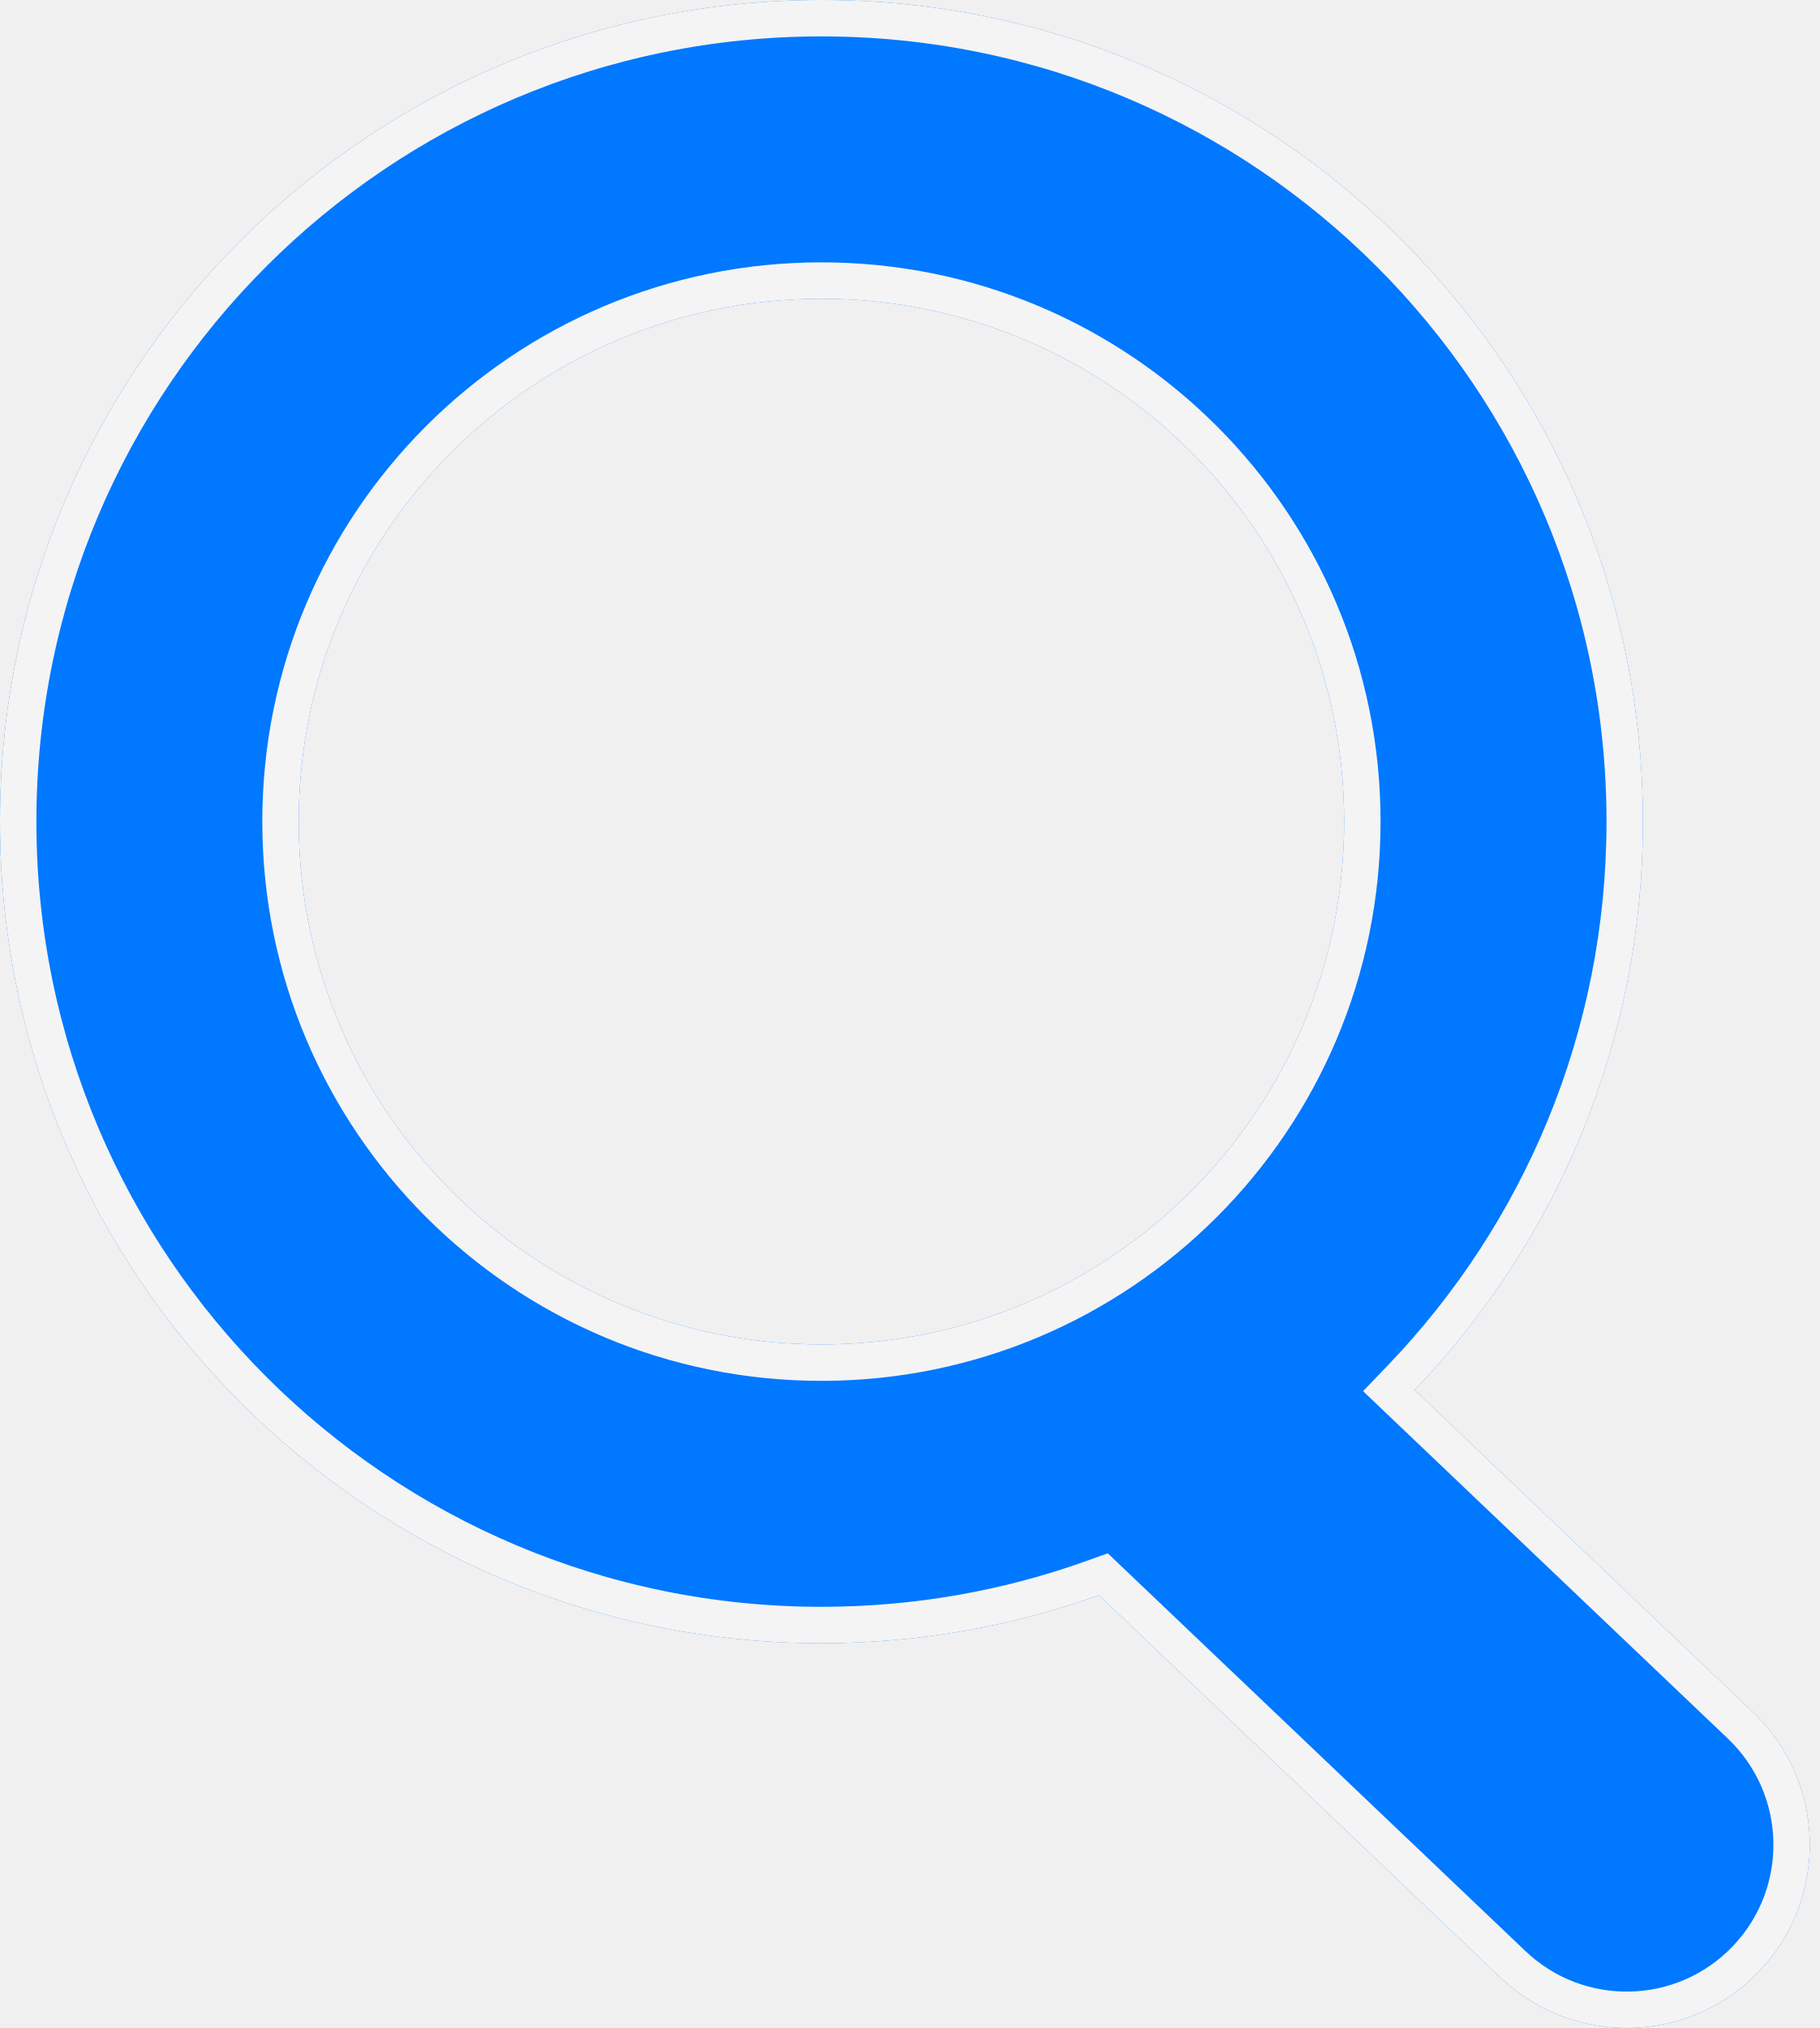
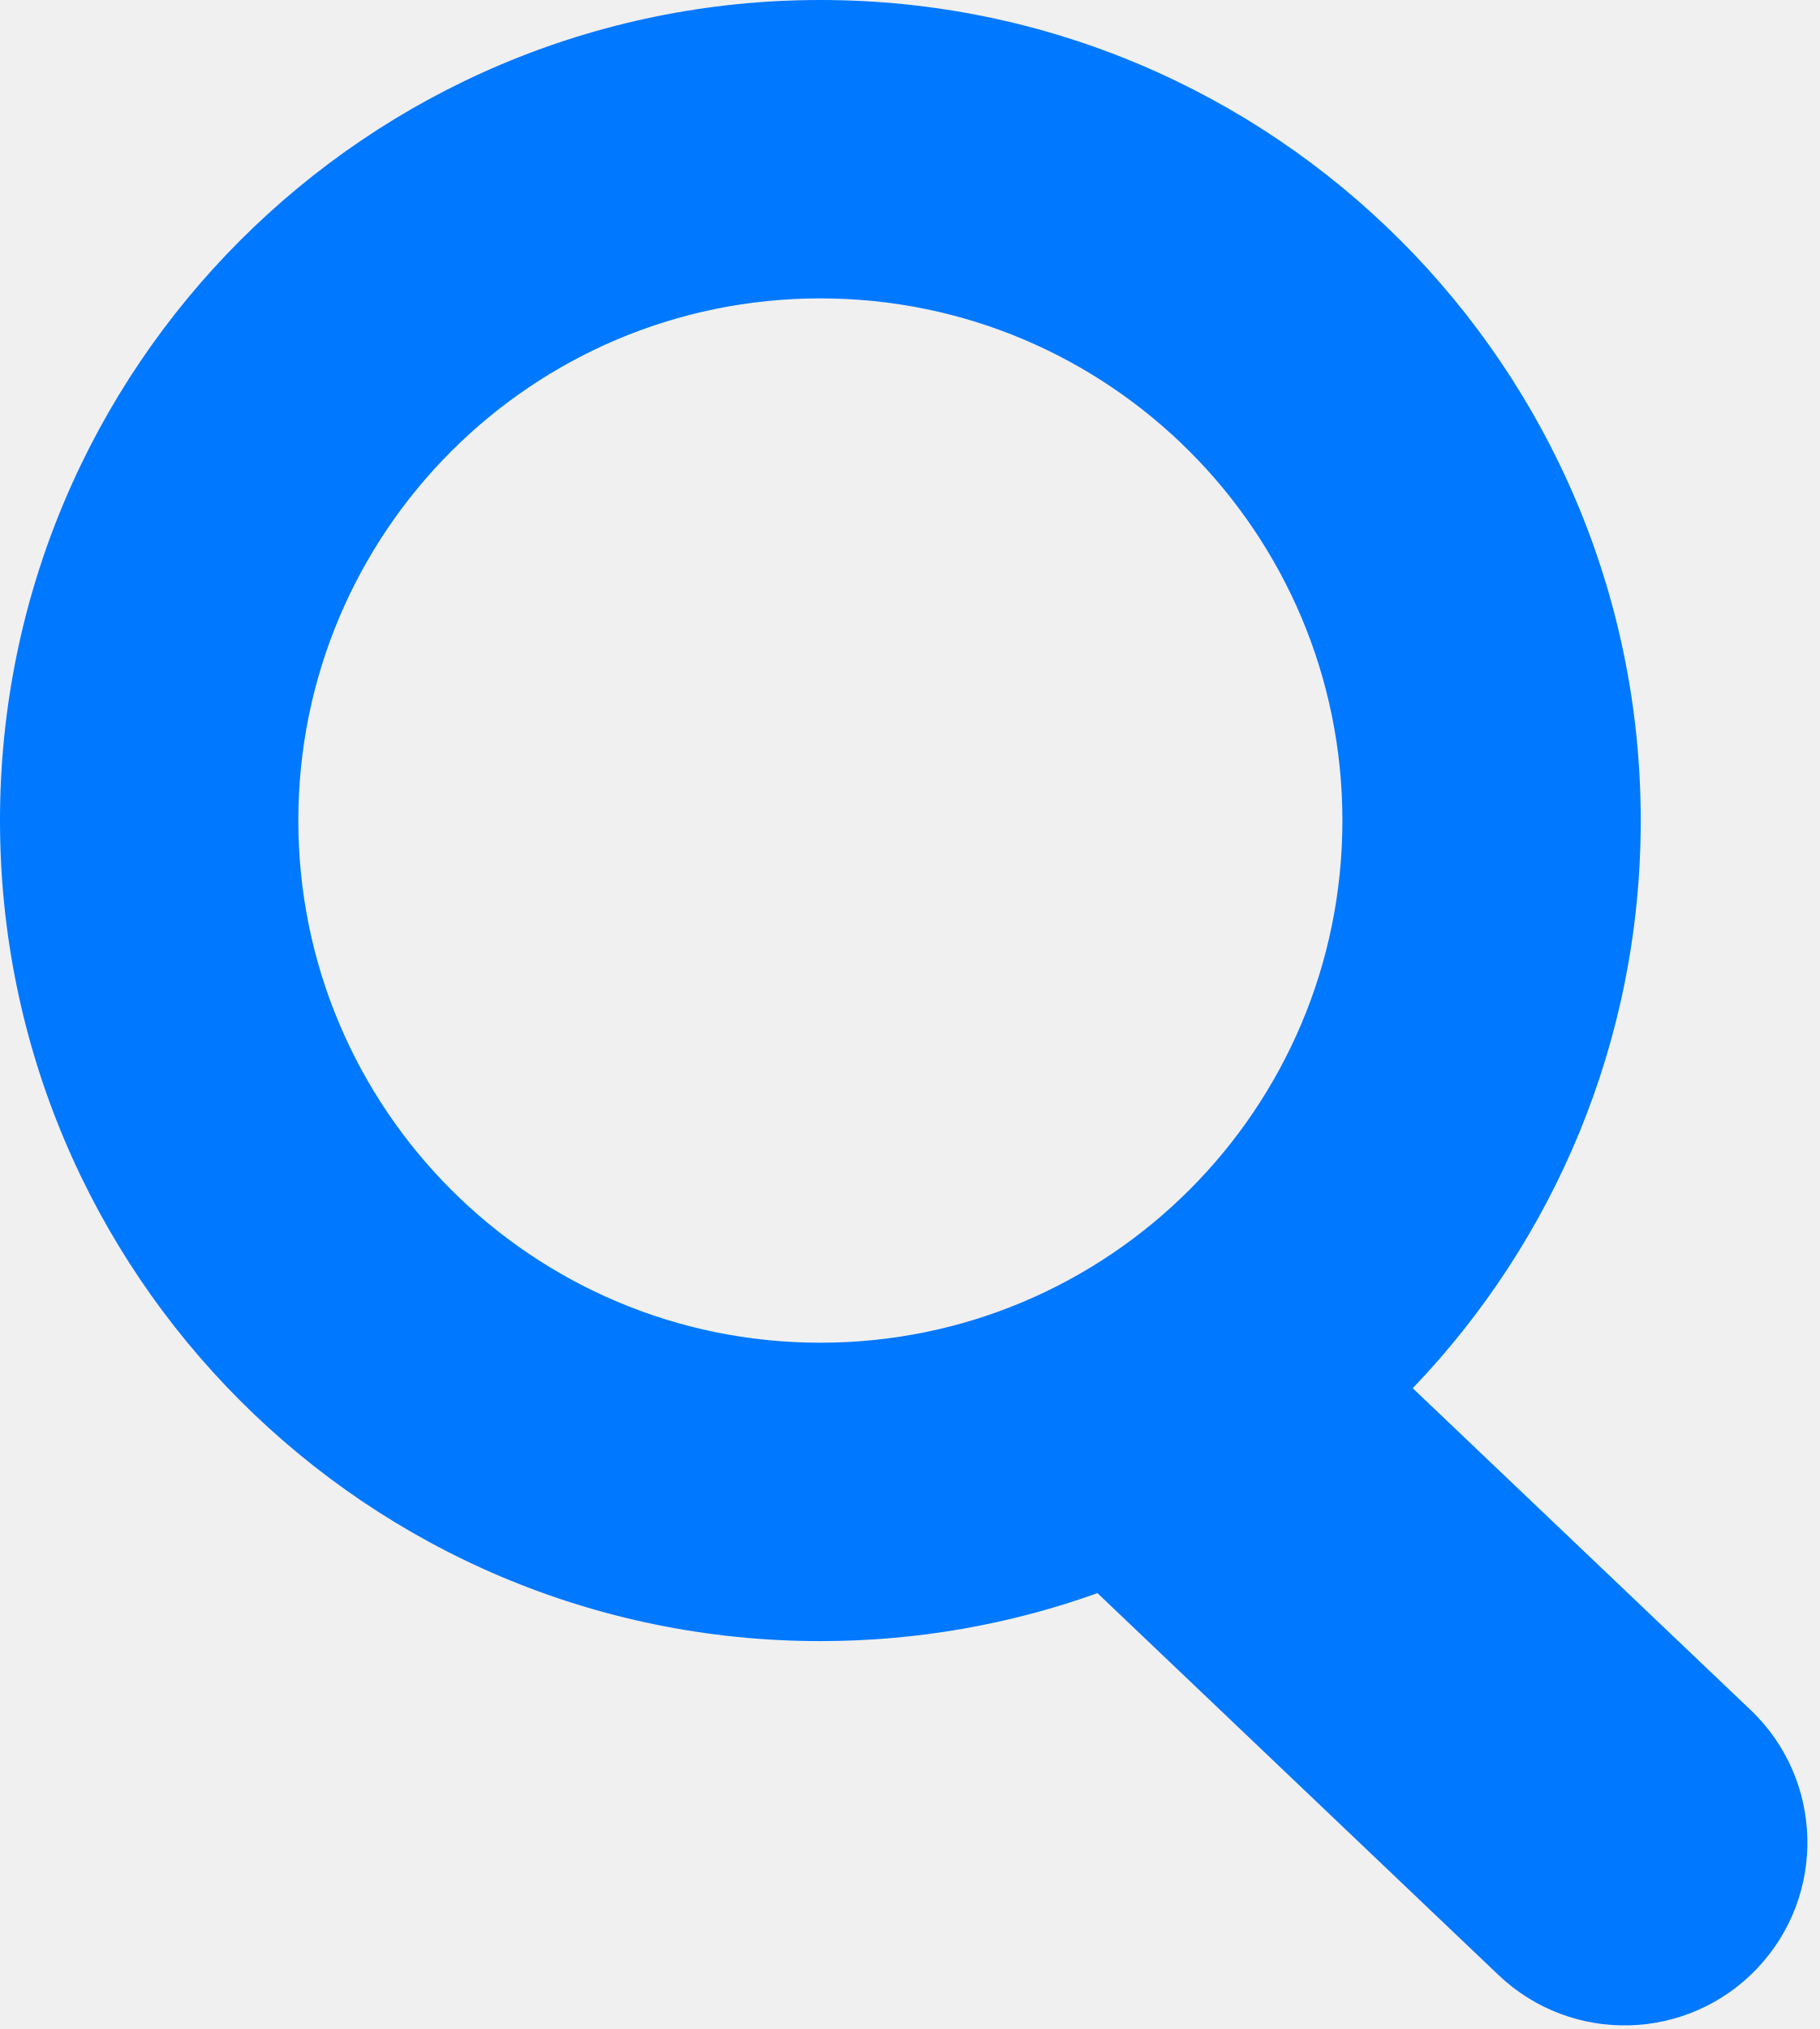
- <svg xmlns="http://www.w3.org/2000/svg" width="35" height="39" viewBox="0 0 35 39" fill="none">
-   <mask id="path-1-inside-1_3772_15333" fill="white">
-     <path fill-rule="evenodd" clip-rule="evenodd" d="M31.6 15.8C31.6 20.041 29.929 23.892 27.209 26.731L33.717 32.927C35.126 34.268 35.18 36.498 33.839 37.907C32.498 39.315 30.268 39.37 28.859 38.029L21.137 30.676C19.47 31.274 17.673 31.6 15.8 31.6C7.074 31.6 0 24.526 0 15.8C0 7.074 7.074 0 15.8 0C24.526 0 31.6 7.074 31.6 15.8ZM15.8 25.855C21.353 25.855 25.854 21.353 25.854 15.8C25.854 10.247 21.353 5.745 15.8 5.745C10.247 5.745 5.745 10.247 5.745 15.8C5.745 21.353 10.247 25.855 15.8 25.855Z" />
-   </mask>
-   <path fill-rule="evenodd" clip-rule="evenodd" d="M31.6 15.8C31.6 20.041 29.929 23.892 27.209 26.731L33.717 32.927C35.126 34.268 35.18 36.498 33.839 37.907C32.498 39.315 30.268 39.37 28.859 38.029L21.137 30.676C19.47 31.274 17.673 31.6 15.8 31.6C7.074 31.6 0 24.526 0 15.8C0 7.074 7.074 0 15.8 0C24.526 0 31.6 7.074 31.6 15.8ZM15.8 25.855C21.353 25.855 25.854 21.353 25.854 15.8C25.854 10.247 21.353 5.745 15.8 5.745C10.247 5.745 5.745 10.247 5.745 15.8C5.745 21.353 10.247 25.855 15.8 25.855Z" fill="#0078FF" />
-   <path d="M27.209 26.731L26.704 26.246L26.218 26.753L26.726 27.238L27.209 26.731ZM33.717 32.927L34.2 32.42V32.42L33.717 32.927ZM33.839 37.907L33.332 37.424H33.332L33.839 37.907ZM28.859 38.029L28.377 38.536H28.377L28.859 38.029ZM21.137 30.676L21.62 30.169L21.307 29.871L20.901 30.017L21.137 30.676ZM27.715 27.215C30.554 24.252 32.3 20.229 32.3 15.8H30.9C30.9 19.854 29.304 23.533 26.704 26.246L27.715 27.215ZM34.2 32.42L27.692 26.224L26.726 27.238L33.234 33.434L34.2 32.42ZM34.346 38.389C35.954 36.7 35.888 34.028 34.2 32.42L33.234 33.434C34.363 34.509 34.407 36.295 33.332 37.424L34.346 38.389ZM28.377 38.536C30.066 40.144 32.738 40.078 34.346 38.389L33.332 37.424C32.257 38.553 30.471 38.596 29.342 37.522L28.377 38.536ZM20.654 31.183L28.377 38.536L29.342 37.522L21.62 30.169L20.654 31.183ZM15.8 32.3C17.755 32.3 19.632 31.96 21.373 31.335L20.901 30.017C19.308 30.588 17.591 30.9 15.8 30.9V32.3ZM-0.7 15.8C-0.7 24.913 6.687 32.3 15.8 32.3V30.9C7.461 30.9 0.7 24.14 0.7 15.8H-0.7ZM15.8 -0.7C6.687 -0.7 -0.7 6.687 -0.7 15.8H0.7C0.7 7.461 7.461 0.7 15.8 0.7V-0.7ZM32.3 15.8C32.3 6.687 24.913 -0.7 15.8 -0.7V0.7C24.14 0.7 30.9 7.461 30.9 15.8H32.3ZM25.154 15.8C25.154 20.966 20.966 25.155 15.8 25.155V26.555C21.739 26.555 26.554 21.74 26.554 15.8H25.154ZM15.8 6.446C20.966 6.446 25.154 10.634 25.154 15.8H26.554C26.554 9.86 21.739 5.045 15.8 5.045V6.446ZM6.445 15.8C6.445 10.634 10.633 6.446 15.8 6.446V5.045C9.86 5.045 5.045 9.86 5.045 15.8H6.445ZM15.8 25.155C10.633 25.155 6.445 20.966 6.445 15.8H5.045C5.045 21.74 9.86 26.555 15.8 26.555V25.155Z" fill="#F4F4F4" mask="url(#path-1-inside-1_3772_15333)" />
+ <svg xmlns="http://www.w3.org/2000/svg" width="61" height="68" viewBox="0 0 61 68" fill="none">
+   <path fill-rule="evenodd" clip-rule="evenodd" d="M55 27.5C55 34.882 52.091 41.585 47.357 46.525L58.684 57.309C61.136 59.644 61.231 63.524 58.897 65.976C56.562 68.428 52.682 68.524 50.23 66.189L36.789 53.392C33.887 54.433 30.76 55 27.5 55C12.312 55 0 42.688 0 27.5C0 12.312 12.312 0 27.5 0C42.688 0 55 12.312 55 27.5ZM27.5 45C37.165 45 45 37.165 45 27.5C45 17.835 37.165 10 27.5 10C17.835 10 10 17.835 10 27.5C10 37.165 17.835 45 27.5 45Z" fill="#0078FF" />
</svg>
